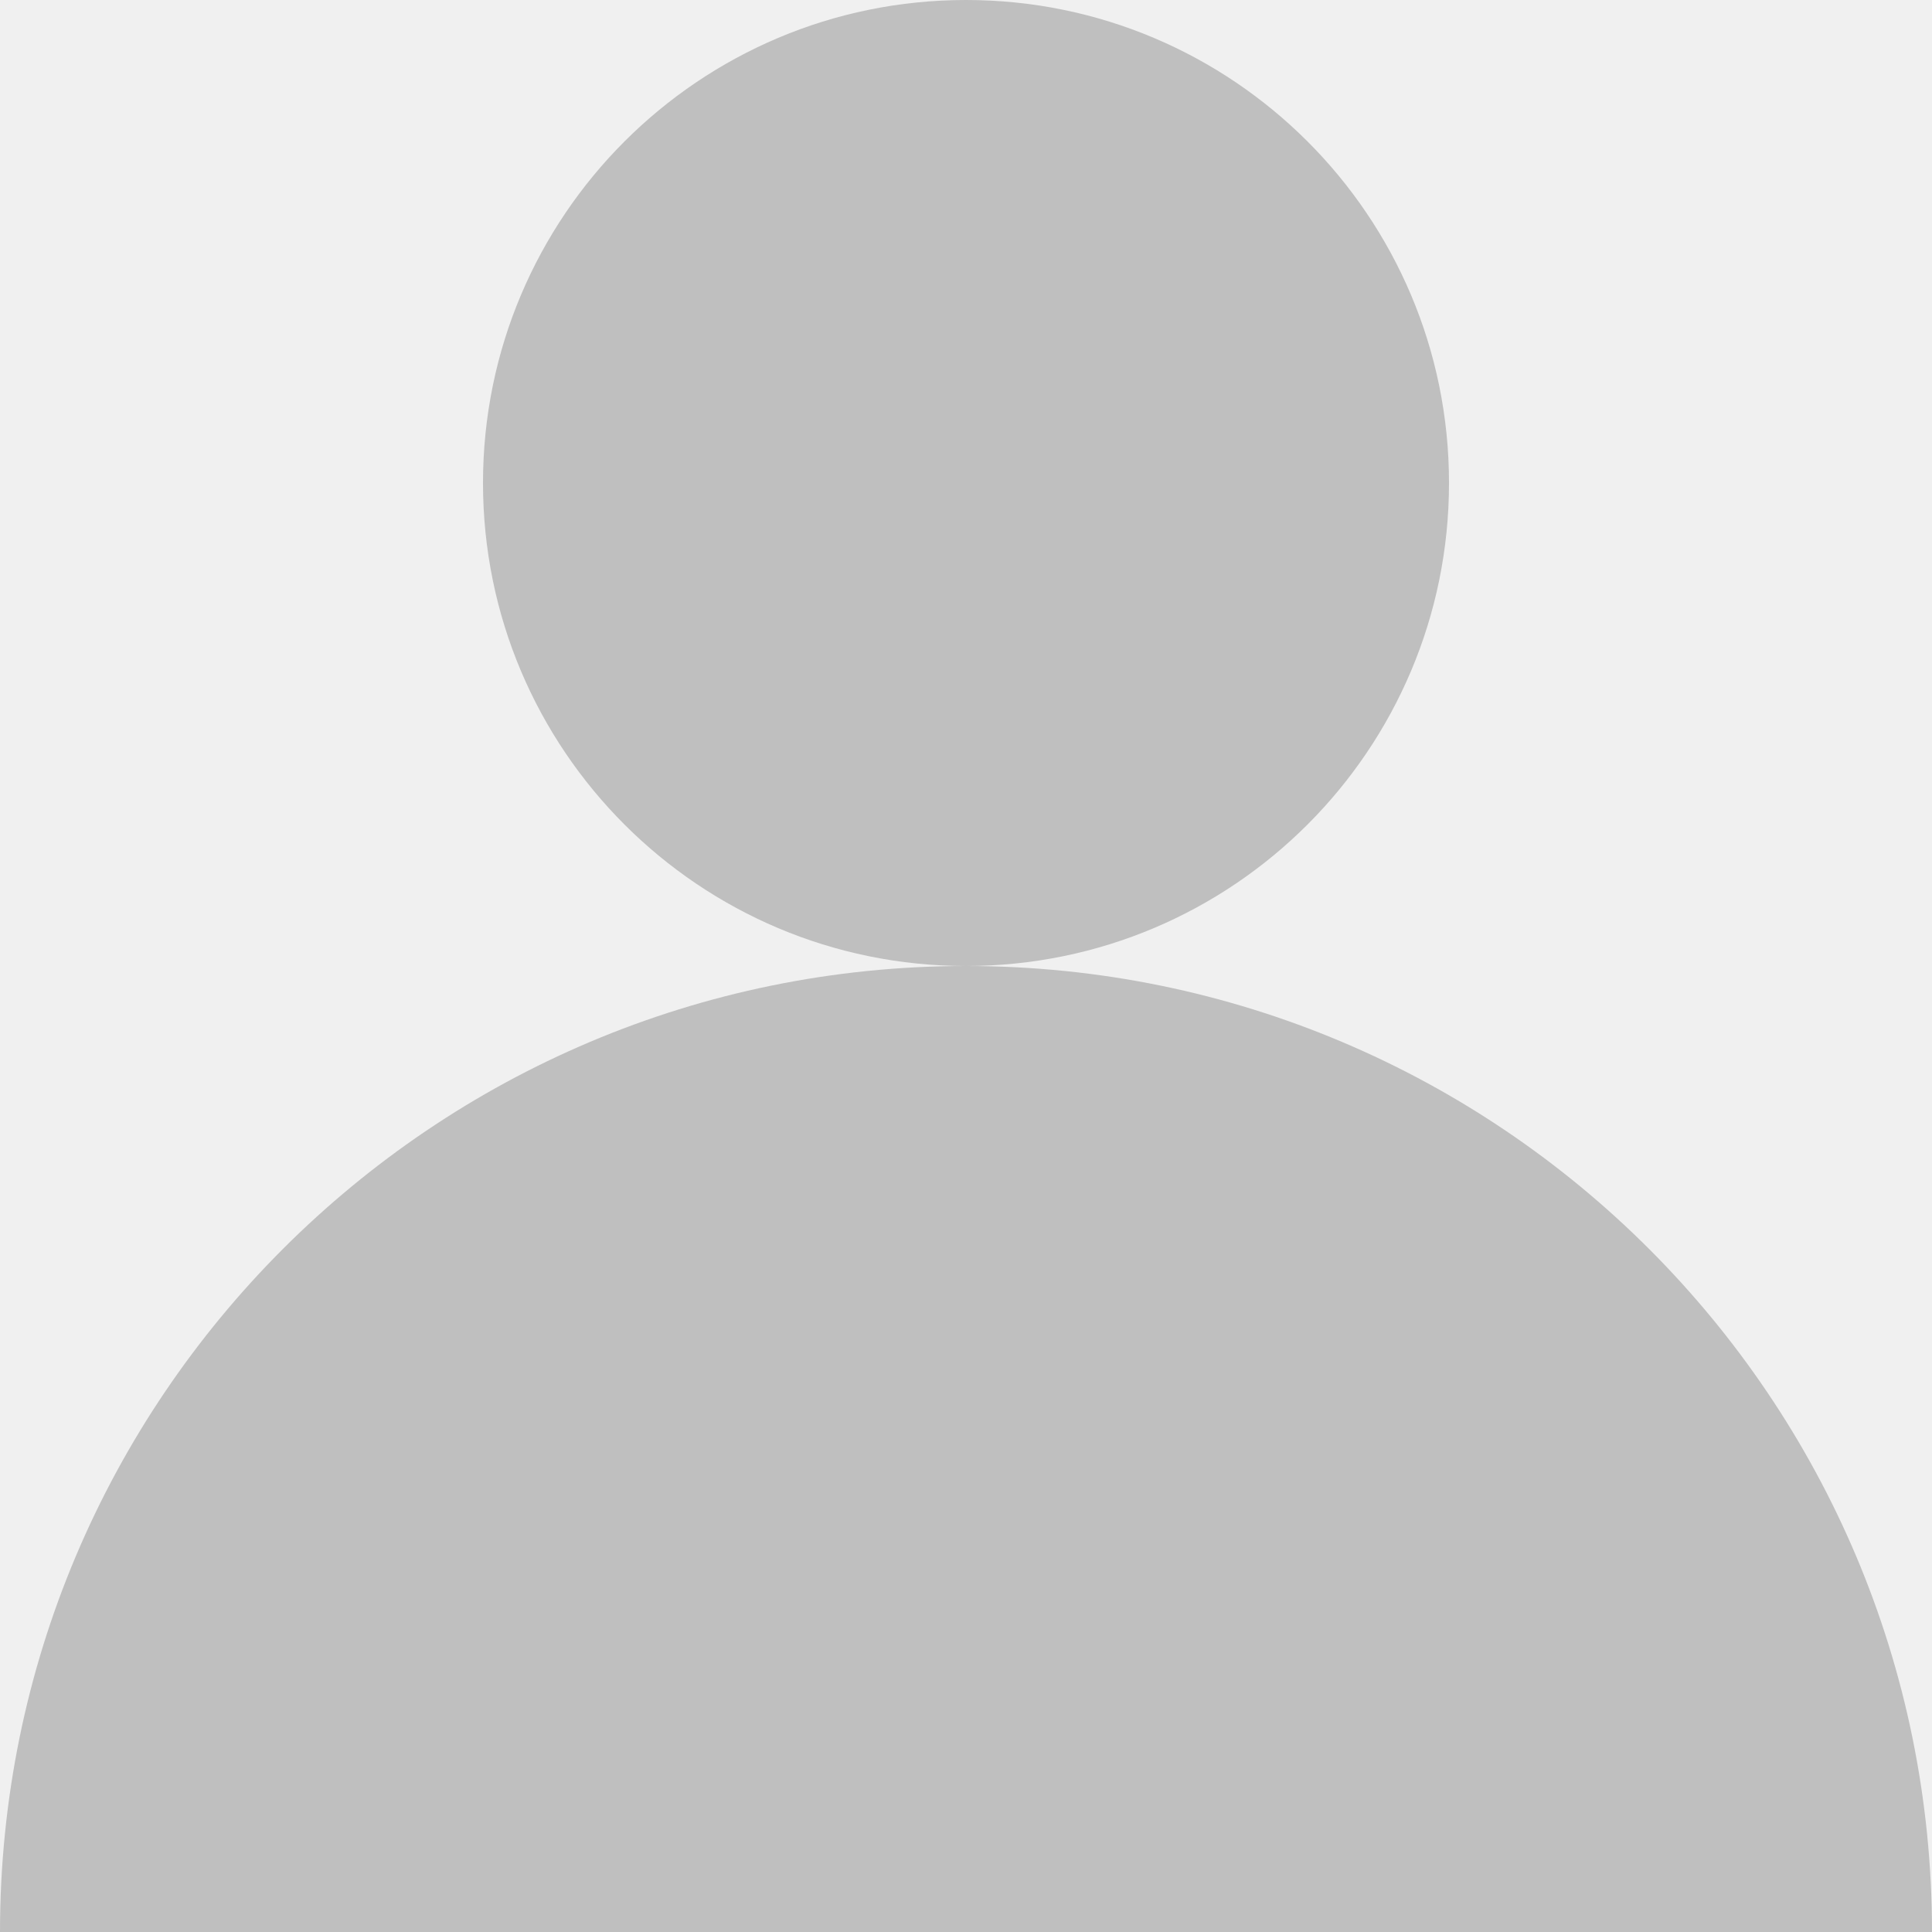
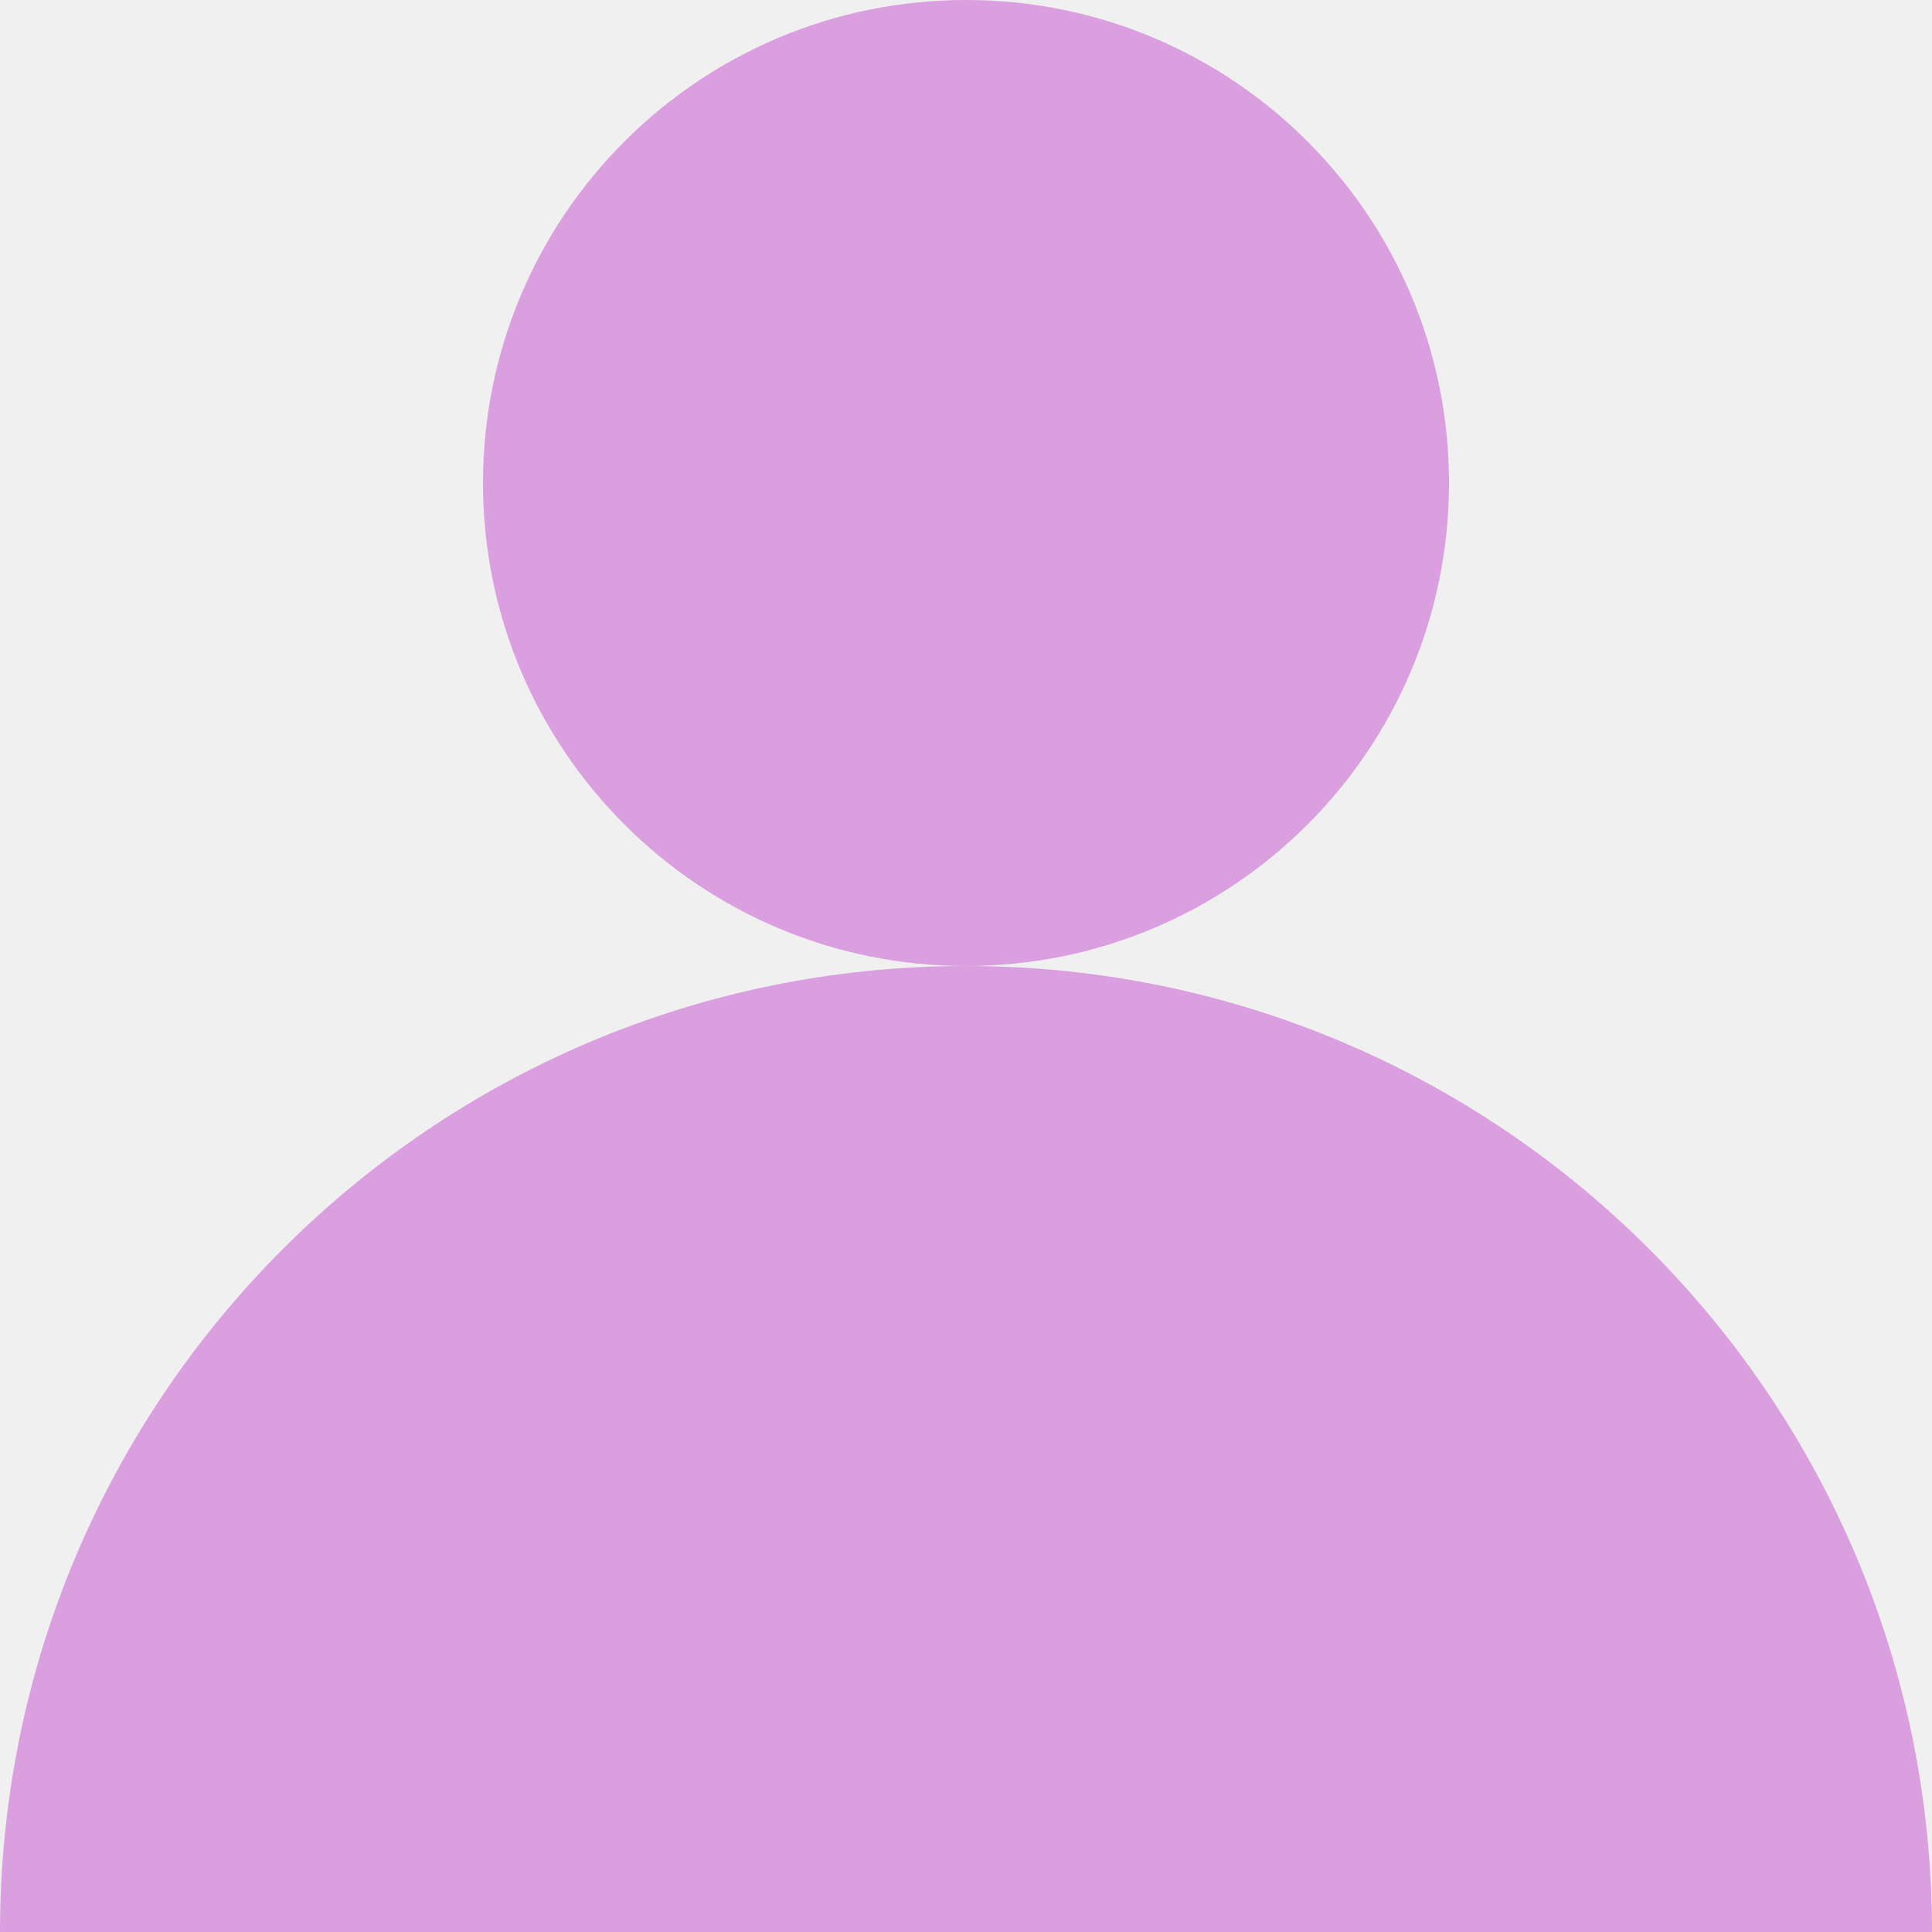
<svg xmlns="http://www.w3.org/2000/svg" width="100" height="100" viewBox="0 0 100 100" fill="none">
  <g clip-path="url(#clip0_974_515)">
-     <path d="M50 50C77.614 50 100 72.386 100 100H0C0 72.386 22.386 50 50 50ZM50 0C63.807 3.50475e-05 75 11.193 75 25C75 38.807 63.807 50 50 50C36.193 50 25 38.807 25 25C25 11.193 36.193 0 50 0Z" fill="#BFBFBF" />
+     <path d="M50 50C77.614 50 100 72.386 100 100H0C0 72.386 22.386 50 50 50ZM50 0C63.807 3.50475e-05 75 11.193 75 25C75 38.807 63.807 50 50 50C36.193 50 25 38.807 25 25C25 11.193 36.193 0 50 0Z" fill="#DA9FDF" />
  </g>
  <defs>
    <clipPath id="clip0_974_515">
      <rect width="100" height="100" fill="white" />
    </clipPath>
  </defs>
</svg>
